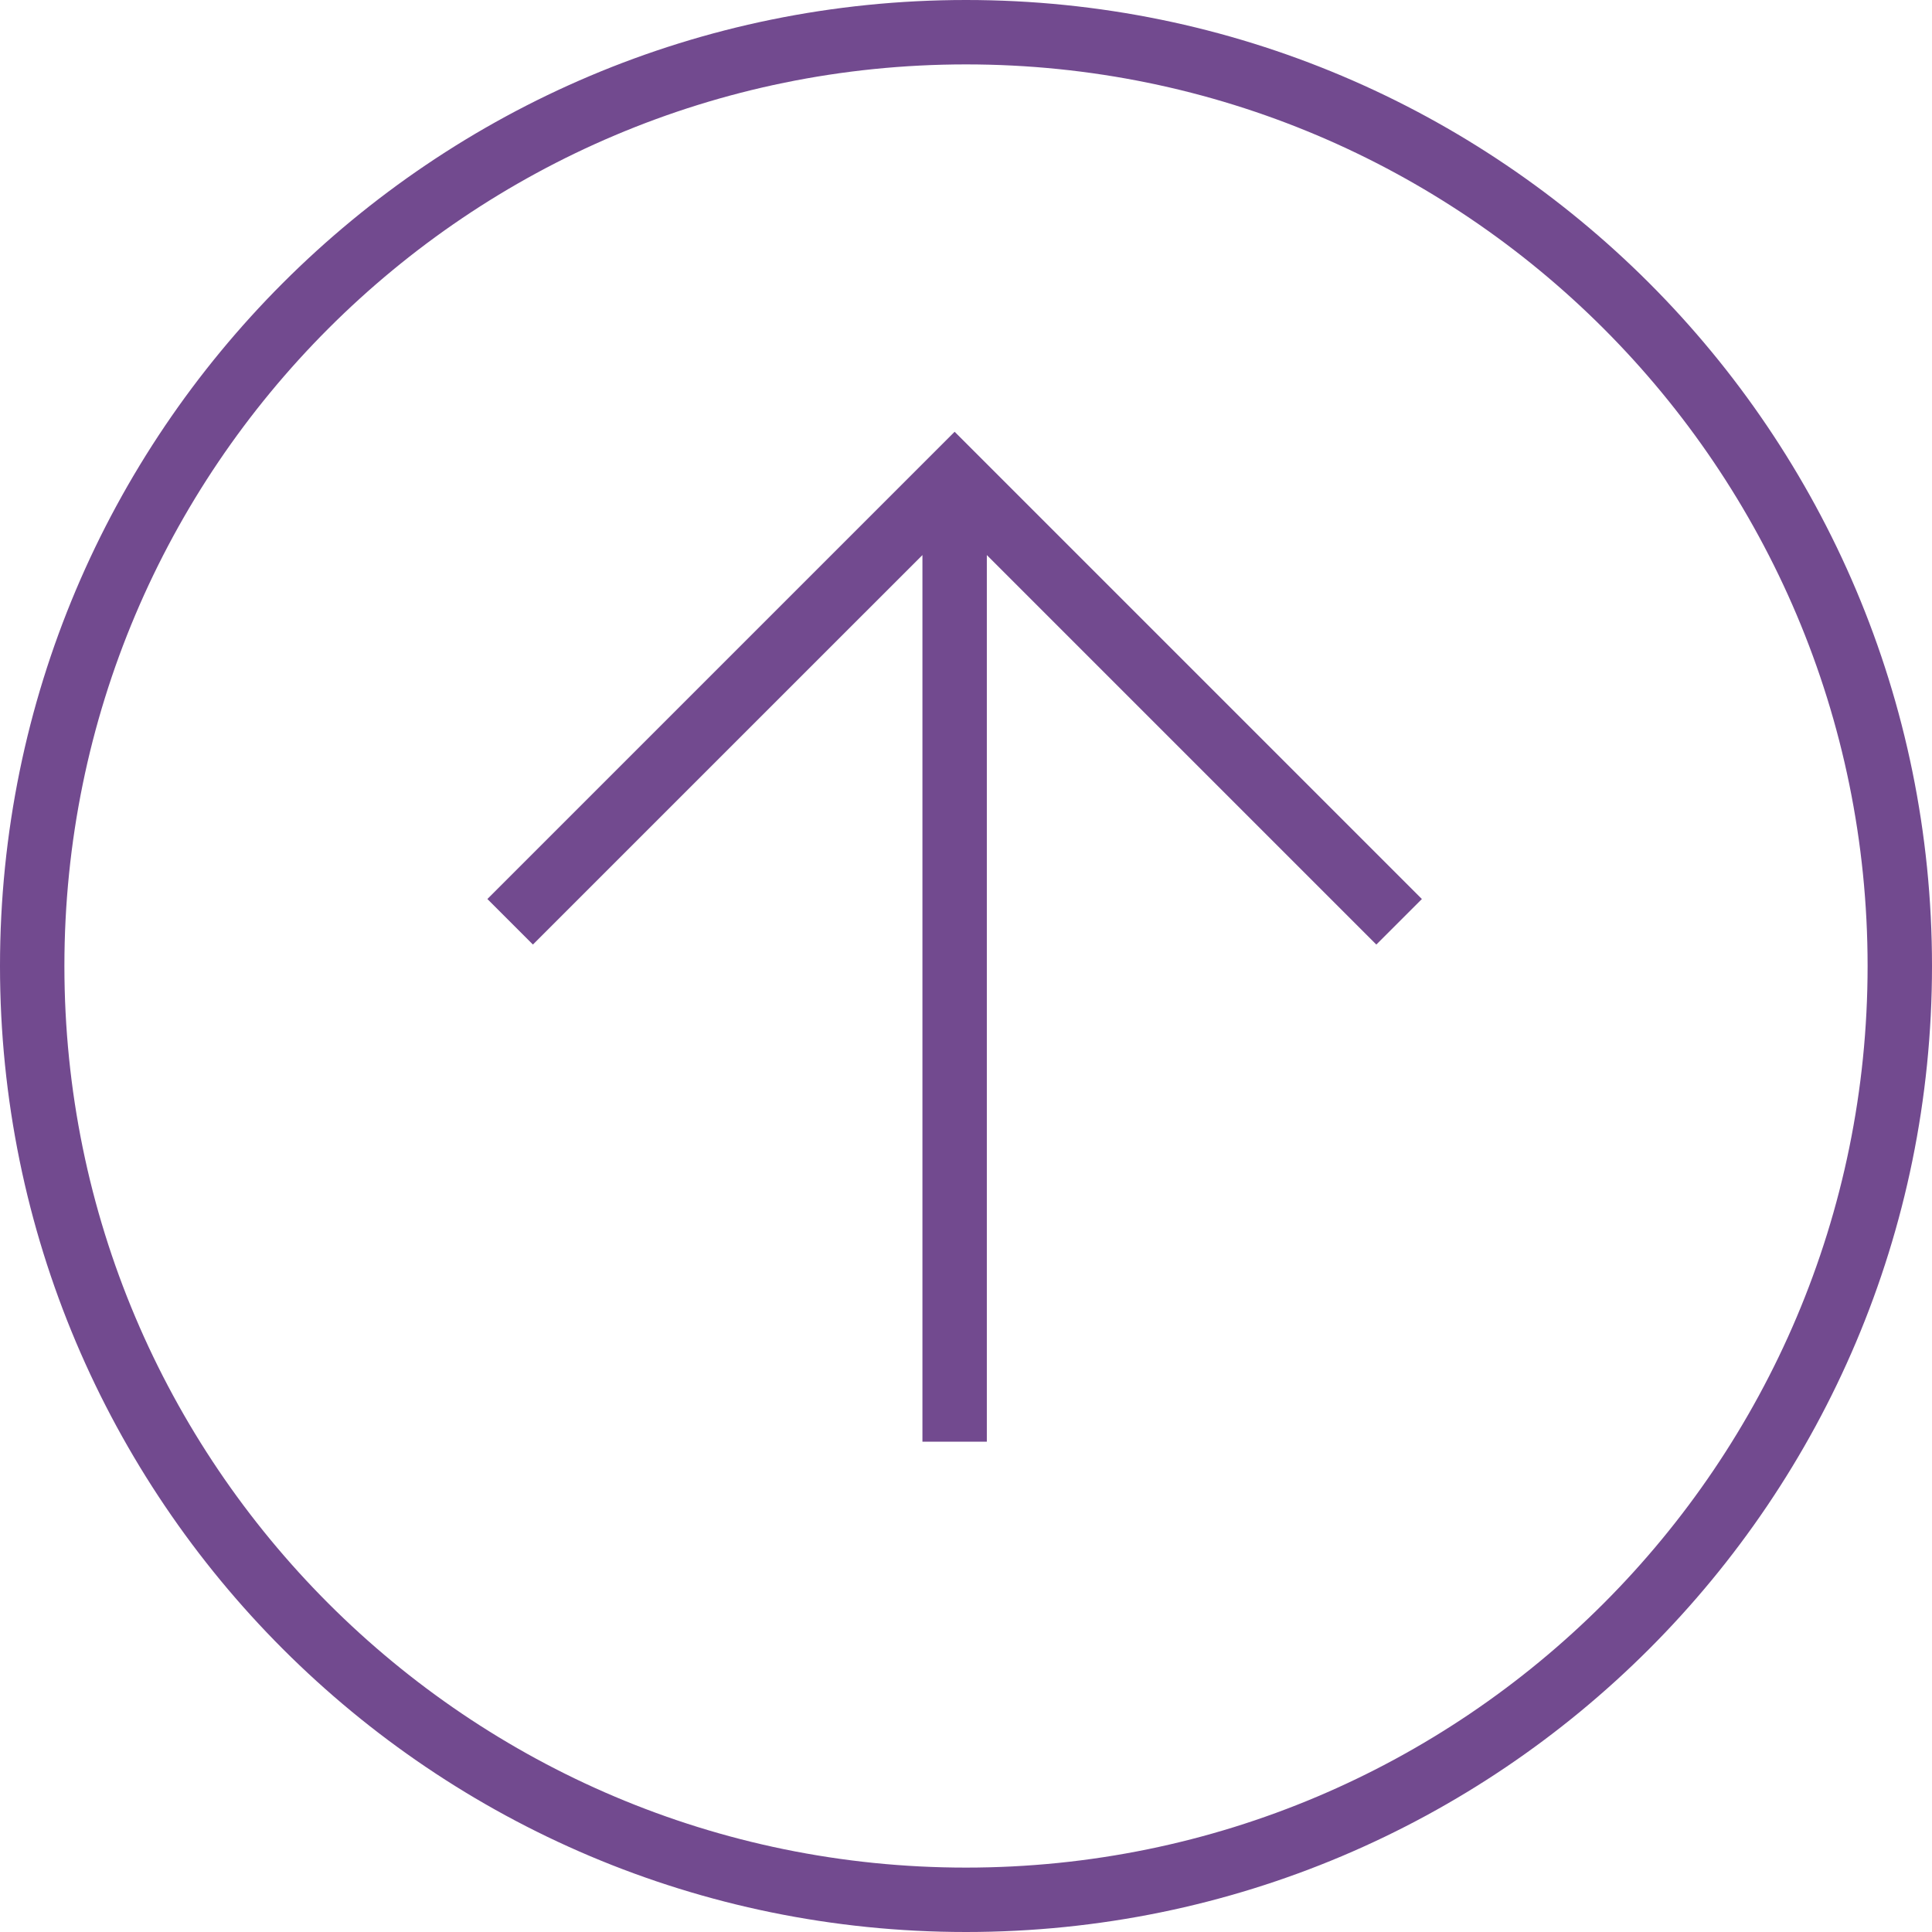
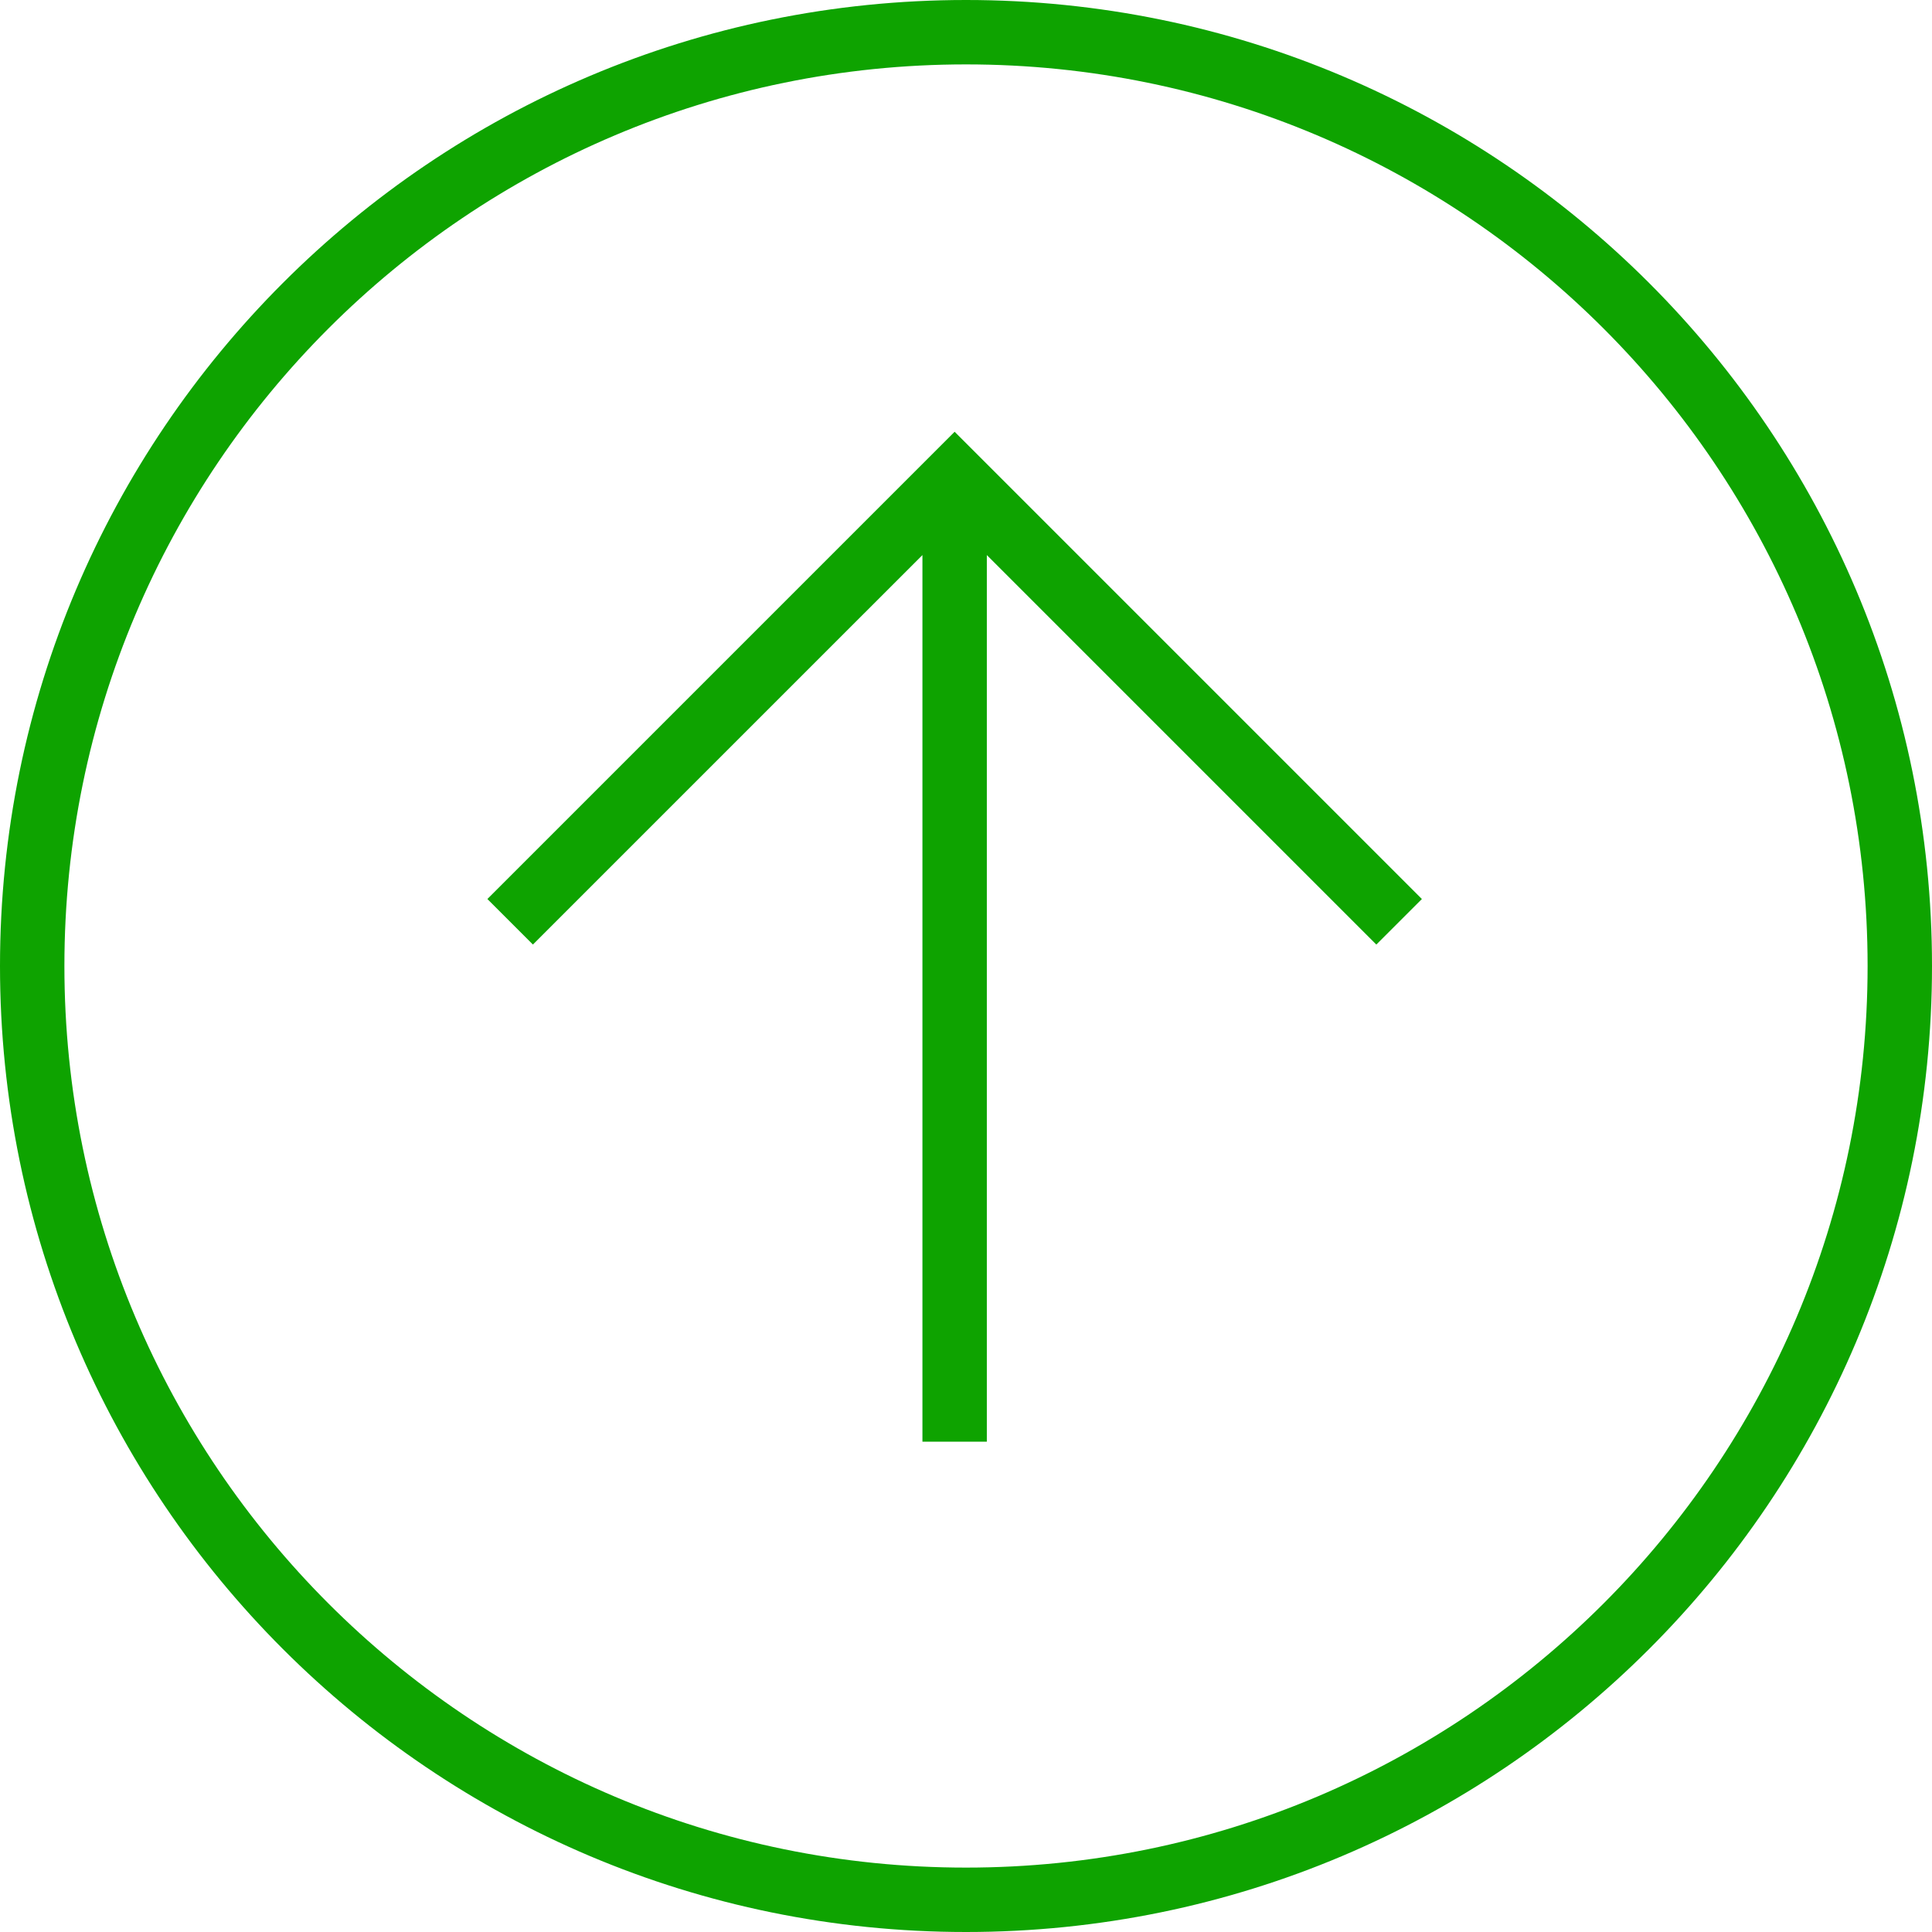
<svg xmlns="http://www.w3.org/2000/svg" width="60" height="60" viewBox="0 0 60 60" fill="none">
-   <path fill-rule="evenodd" clip-rule="evenodd" d="M30 58C45.464 58 58 45.464 58 30C58 14.536 45.464 2 30 2C14.536 2 2 14.536 2 30C2 45.464 14.536 58 30 58ZM30 60C46.569 60 60 46.569 60 30C60 13.431 46.569 0 30 0C13.431 0 0 13.431 0 30C0 46.569 13.431 60 30 60Z" fill="#724A8F" />
-   <path fill-rule="evenodd" clip-rule="evenodd" d="M29.647 13.409L44.158 27.92L42.743 29.334L30.647 17.238V44.772H28.647V17.238L16.55 29.334L15.136 27.92L29.647 13.409Z" fill="#724A8F" />
+   <path fill-rule="evenodd" clip-rule="evenodd" d="M30 58C45.464 58 58 45.464 58 30C58 14.536 45.464 2 30 2C14.536 2 2 14.536 2 30C2 45.464 14.536 58 30 58ZM30 60C46.569 60 60 46.569 60 30C60 13.431 46.569 0 30 0C13.431 0 0 13.431 0 30C0 46.569 13.431 60 30 60Z" fill="#0EA300" />
+   <path fill-rule="evenodd" clip-rule="evenodd" d="M29.647 13.409L44.158 27.92L42.743 29.334L30.647 17.238V44.772H28.647V17.238L16.55 29.334L15.136 27.92L29.647 13.409Z" fill="#0EA300" />
</svg>
